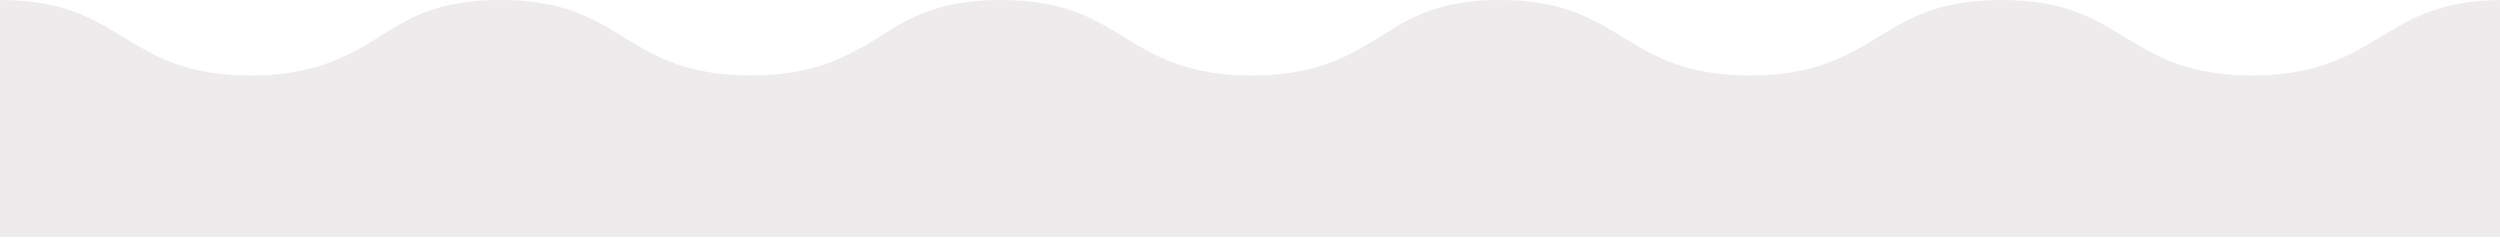
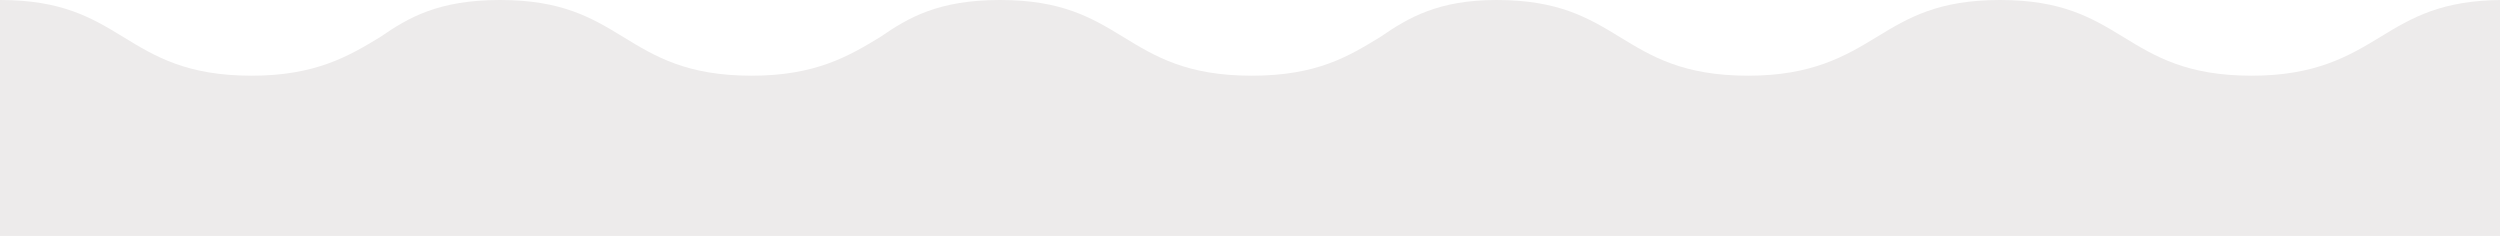
- <svg xmlns="http://www.w3.org/2000/svg" version="1.1" id="Layer_1" x="0px" y="0px" width="142.4px" height="13.5px" viewBox="0 0 142.4 13.5" style="enable-background:new 0 0 142.4 13.5;" xml:space="preserve">
-   <style type="text/css">
- 	.st0{fill:#EDEBEB;}
- </style>
-   <path id="XMLID_67_" class="st0" d="M0,13.5L0,0c3.5,0,5.2,1,7,2.1c1.8,1.1,3.6,2.2,7.3,2.2c3.6,0,5.5-1.1,7.3-2.2  C23.3,1,25,0,28.5,0s5.2,1,7,2.1c1.8,1.1,3.6,2.2,7.3,2.2c3.6,0,5.5-1.1,7.3-2.2C51.8,1,53.5,0,57,0c3.5,0,5.2,1,7,2.1  c1.8,1.1,3.6,2.2,7.3,2.2s5.5-1.1,7.3-2.2C80.3,1,82,0,85.4,0c3.5,0,5.2,1,7,2.1c1.8,1.1,3.6,2.2,7.3,2.2c3.6,0,5.5-1.1,7.3-2.2  c1.8-1.1,3.5-2.1,7-2.1c3.5,0,5.2,1,7,2.1c1.8,1.1,3.6,2.2,7.3,2.2c3.6,0,5.5-1.1,7.3-2.2c1.8-1.1,3.5-2.1,7-2.1v13.5H0z" />
+ <svg xmlns="http://www.w3.org/2000/svg" version="1.1" id="Layer_1" x="0px" y="0px" width="142px" height="13.4px" viewBox="0 0 142 13.4" style="enable-background:new 0 0 142 13.4;" xml:space="preserve">
+   <path id="XMLID_67_" style="fill:#EDEBEB;" d="M0,13.4V0c3.5,0,5.2,1,7,2.1s3.6,2.2,7.3,2.2c3.6,0,5.5-1.1,7.3-2.2  C23.2,1,24.9,0,28.4,0s5.2,1,7,2.1c1.8,1.1,3.6,2.2,7.3,2.2c3.6,0,5.5-1.1,7.3-2.2C51.6,1,53.3,0,56.8,0c3.5,0,5.2,1,7,2.1  s3.6,2.2,7.3,2.2s5.5-1.1,7.3-2.2C80,1,81.7,0,85,0c3.5,0,5.2,1,7,2.1c1.8,1.1,3.6,2.2,7.3,2.2c3.6,0,5.5-1.1,7.3-2.2  c1.8-1.1,3.5-2.1,7-2.1s5.2,1,7,2.1c1.8,1.1,3.6,2.2,7.3,2.2c3.6,0,5.5-1.1,7.3-2.2c1.8-1.1,3.5-2.1,7-2.1v13.4H0z" />
</svg>
